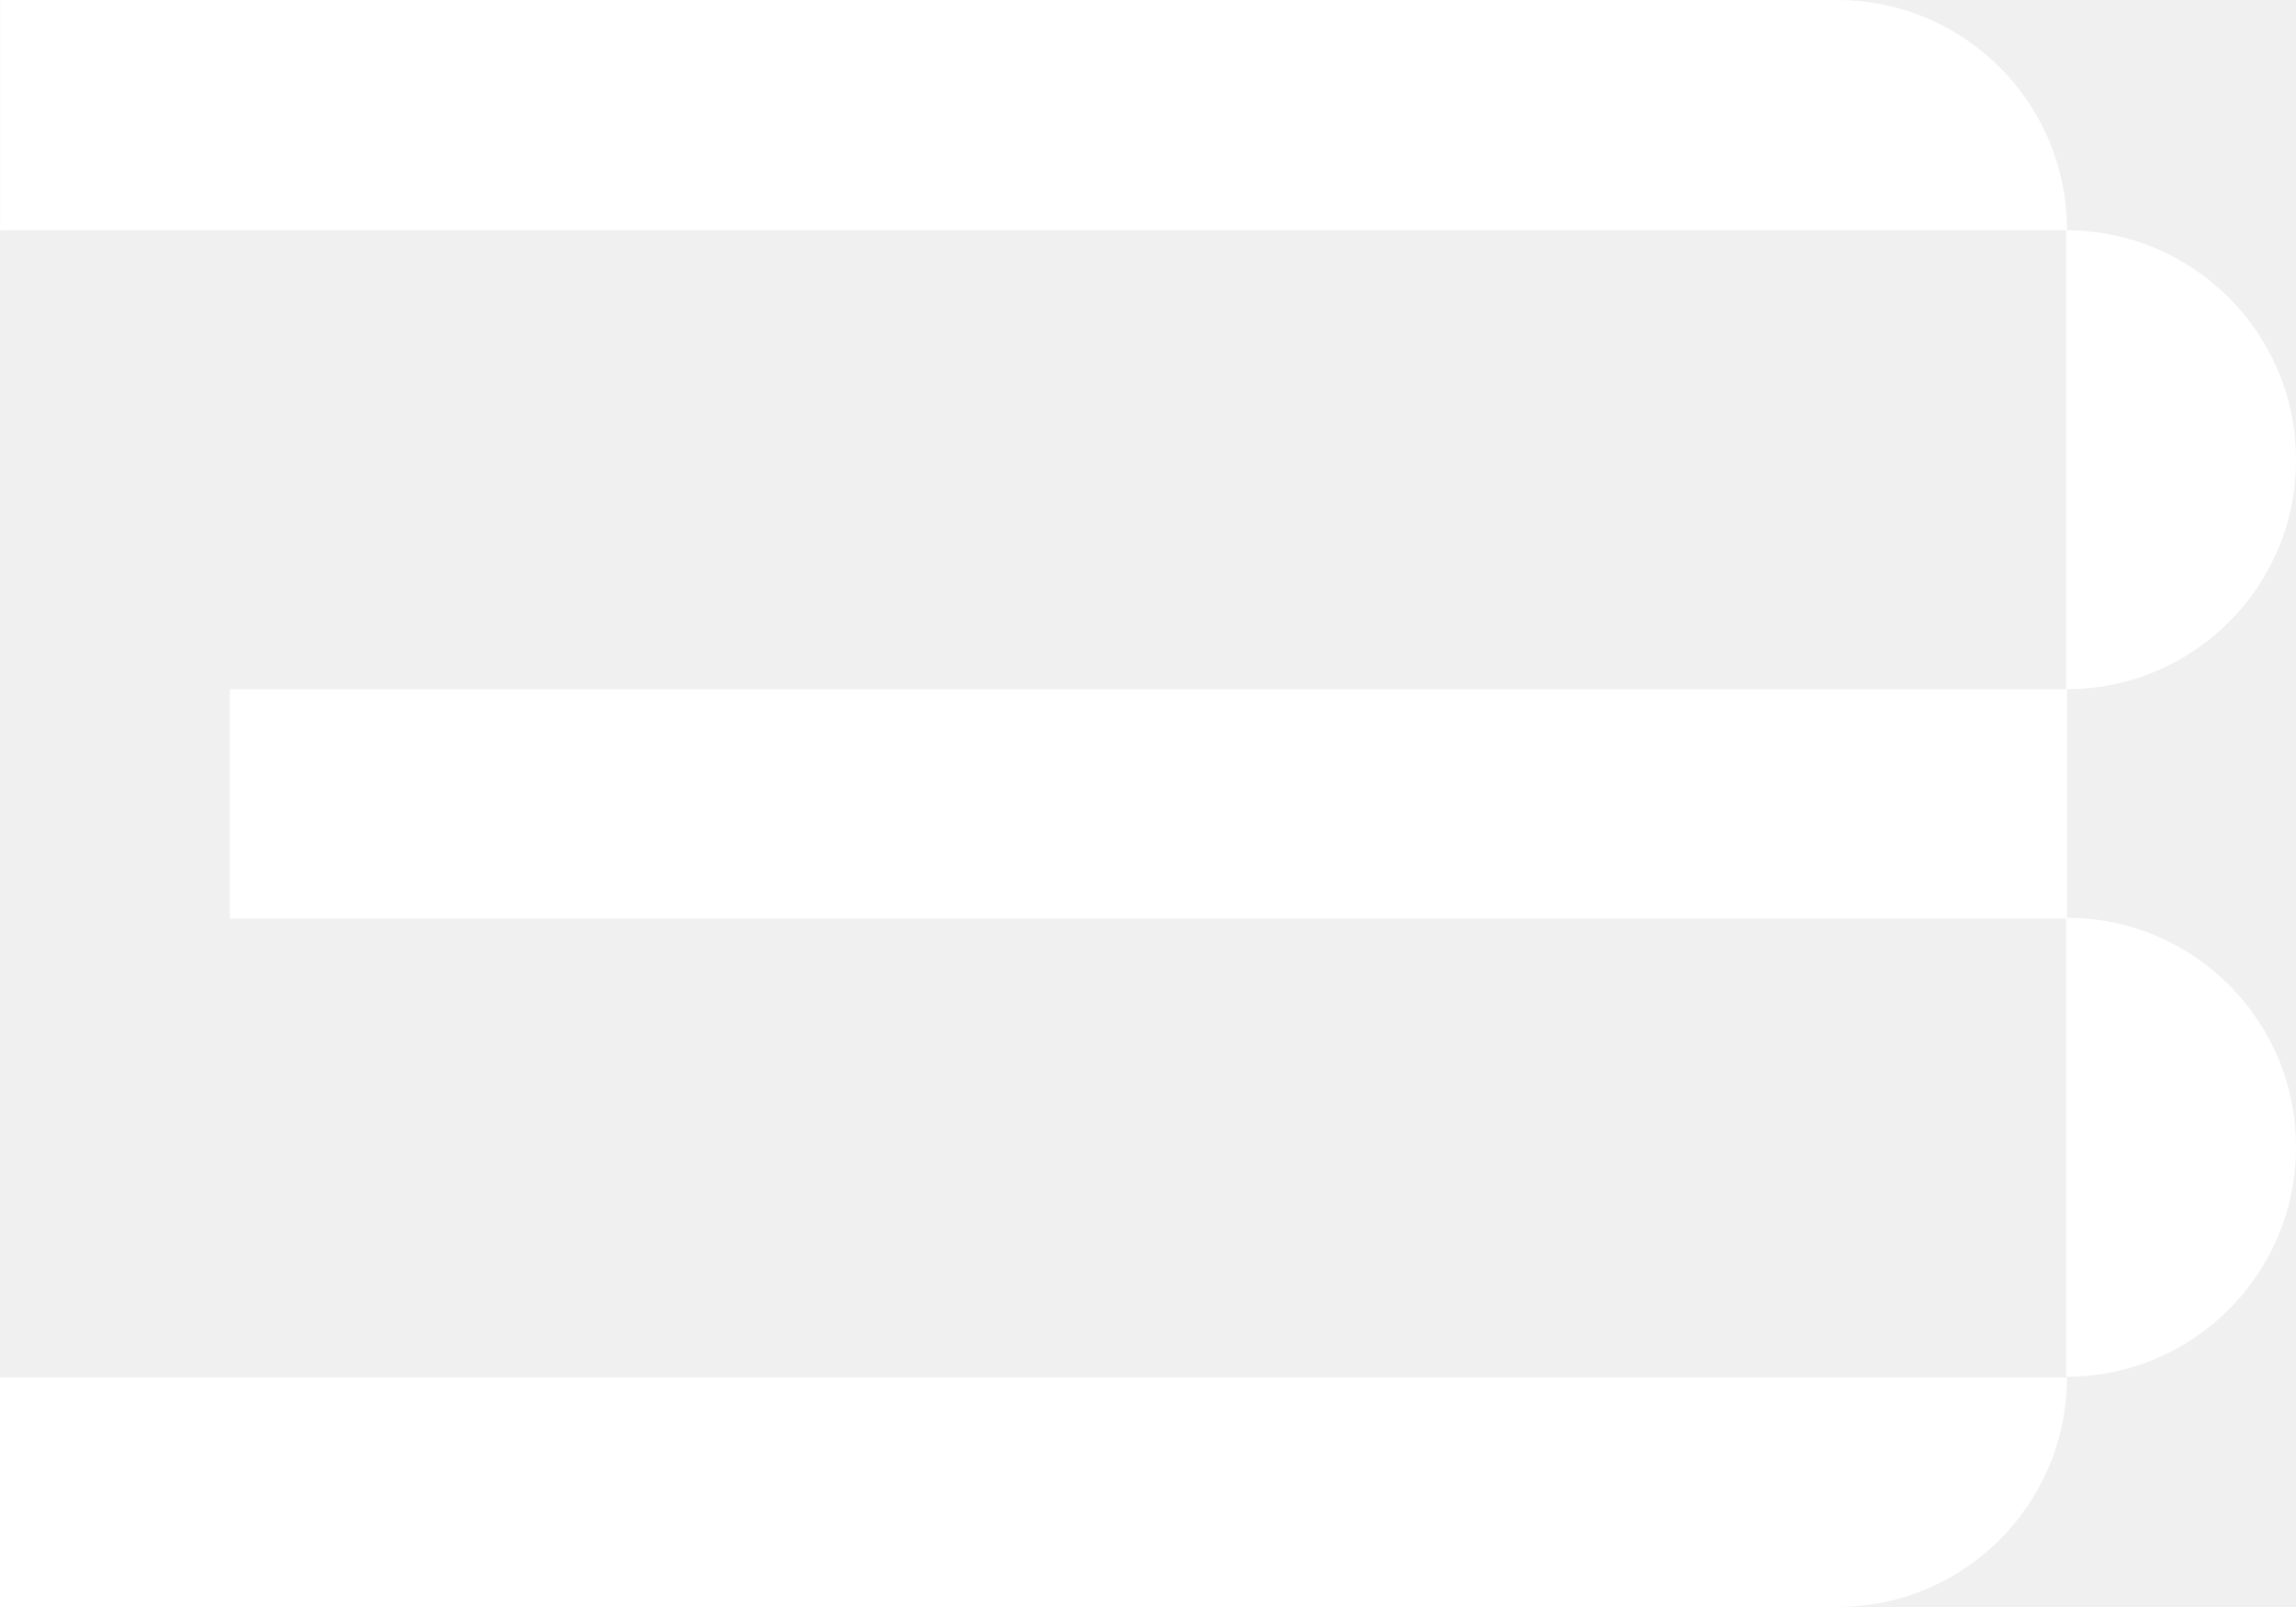
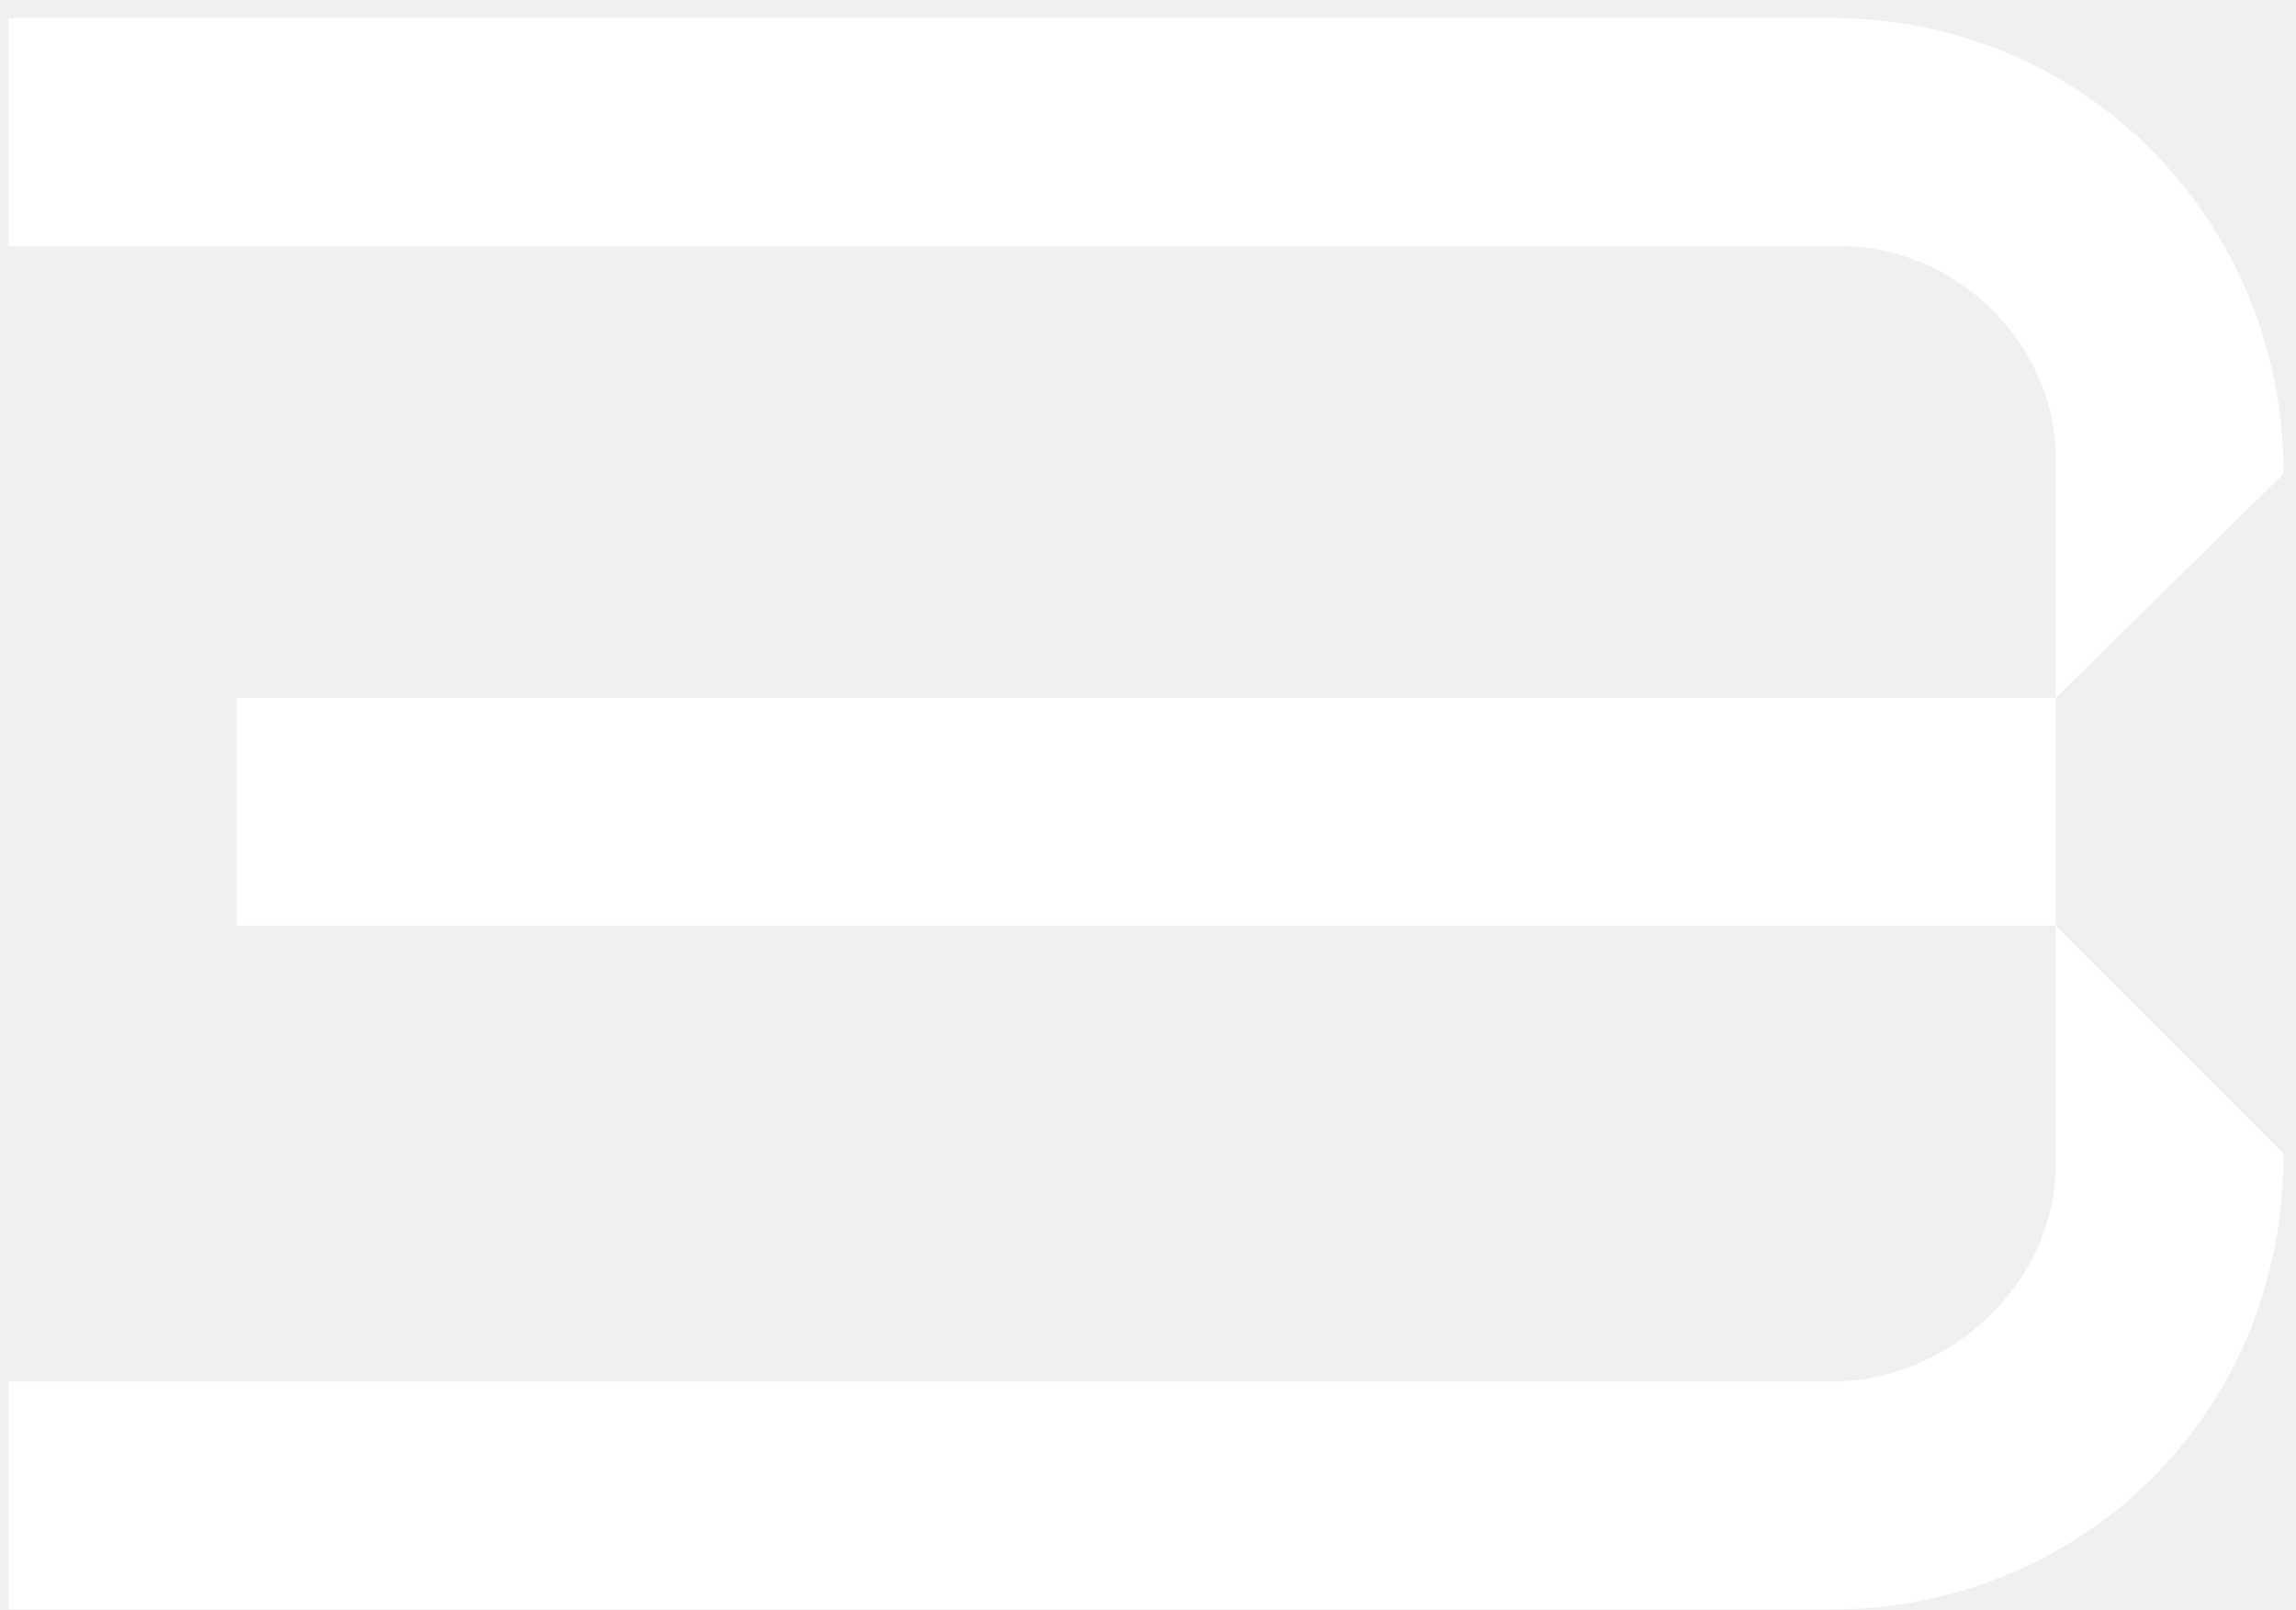
- <svg xmlns="http://www.w3.org/2000/svg" width="140" height="98" fill="none">
-   <path d="M125.993 14.044v27.982h.039c7.715 0 13.968-6.25 13.968-13.96v-.025c0-7.729-6.271-13.997-14.007-13.997zM126.032 84.007H0V98h112.03c7.733 0 14.002-6.265 14.002-13.993zM126.033 14.042V14C126.033 6.266 119.762 0 112.026 0H.006v14.042h126.027zM125.998 83.958c7.733 0 14.002-6.264 14.002-13.993v-.034c0-7.71-6.253-13.96-13.968-13.96V42.027H14.022V56.02h111.976v27.938z" fill="#fff" />
+ <svg xmlns="http://www.w3.org/2000/svg" width="107" height="75" viewBox="0 0 107 75" fill="none">
+   <path d="M0.4 0.84V11.46H85.72C91.12 11.46 95.8 15.96 95.8 21.36V32.52L106.42 22.08C106.42 10.2 97.06 0.84 85.36 0.84H0.4ZM11.02 43.14H95.8V32.52H11.02V43.14ZM95.8 54.3C95.8 59.7 90.94 64.38 85.36 64.38H0.4V75H85.36C96.7 75 106.42 66.18 106.42 53.76L95.8 43.14V54.3Z" fill="white" />
</svg>
